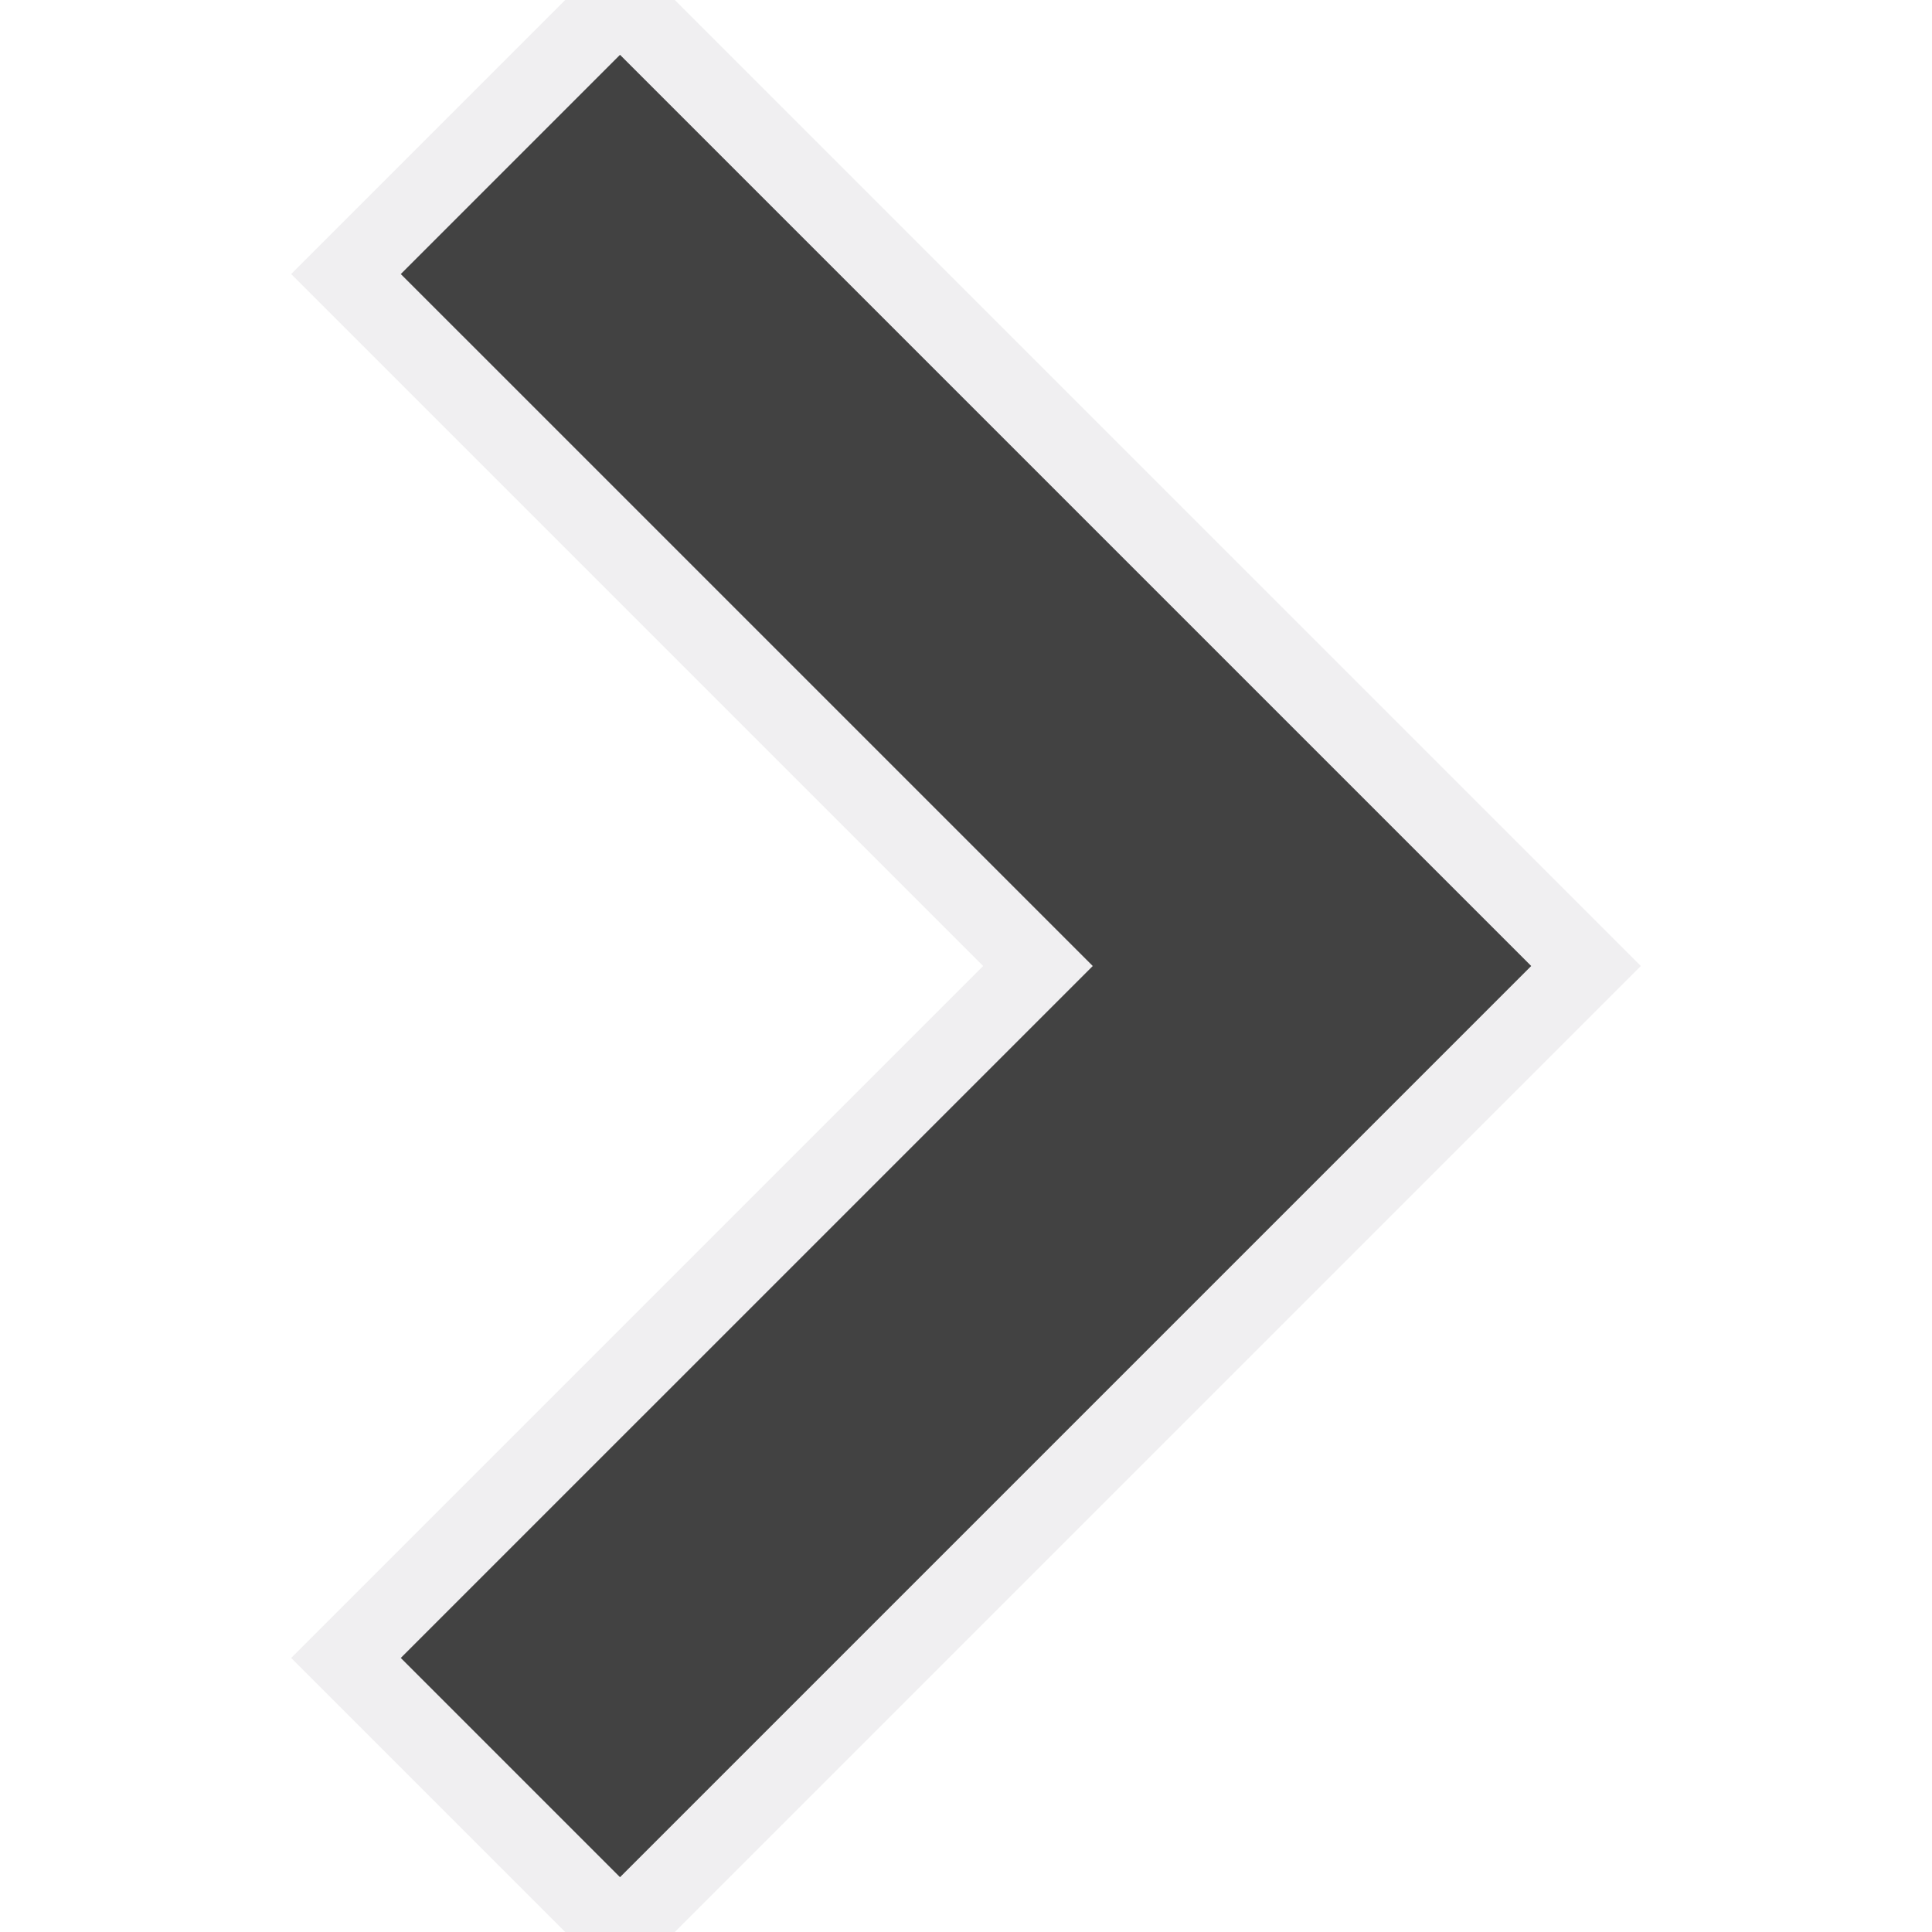
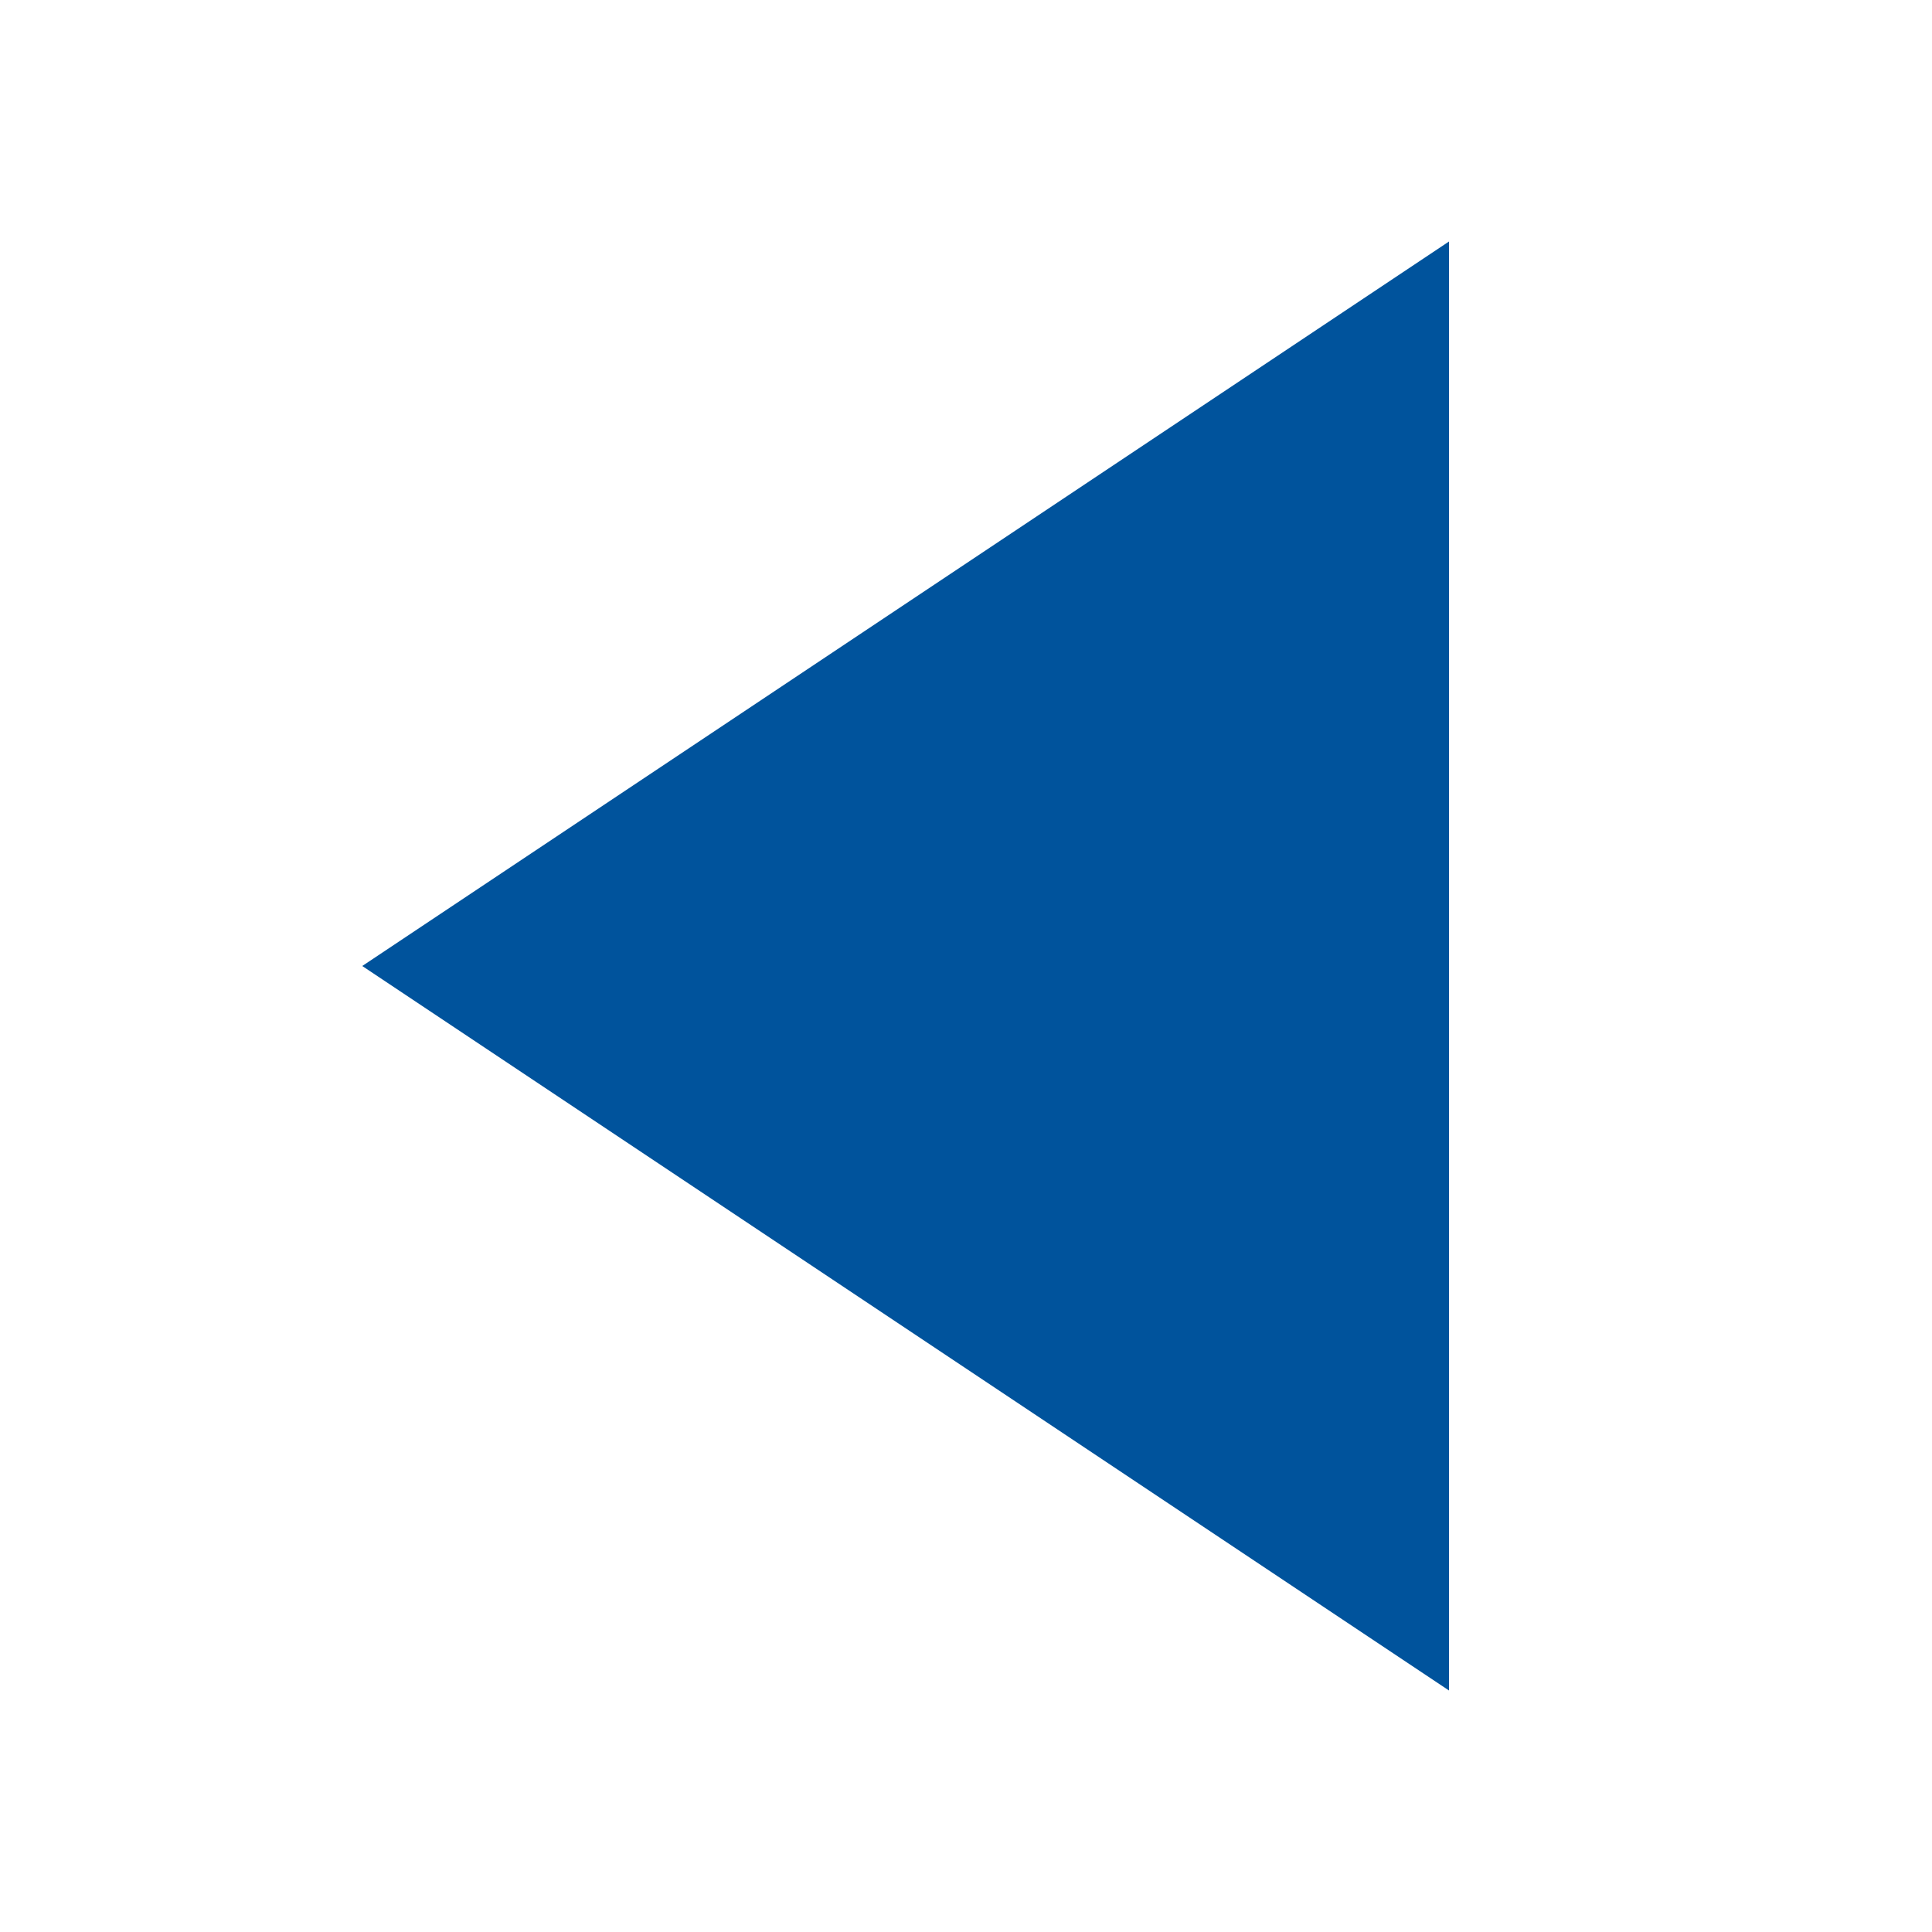
- <svg xmlns="http://www.w3.org/2000/svg" fill="#424242" stroke="#f0eff1" stroke-width="8" stroke-linejoin="miter" version="1.1" id="Capa_1" width="800px" height="800px" viewBox="0 0 199.404 199.404" xml:space="preserve">
-   <g>
-     <polygon points="63.992,0 163.695,99.702 63.992,199.404 35.709,171.119 107.127,99.702 35.709,28.285" />
-   </g>
+ <svg xmlns="http://www.w3.org/2000/svg" viewBox="0 0 16 16">
+   <style>.icon-canvas-transparent{opacity:0;fill:#f6f6f6}.icon-vs-action-blue{fill:#00539c}</style>
+   <path class="icon-canvas-transparent" d="M16 0v16H0V0h16z" id="canvas" />
+   <path class="icon-vs-action-blue" d="M12 2l-9 6 9 6z" id="glyph" />
</svg>
